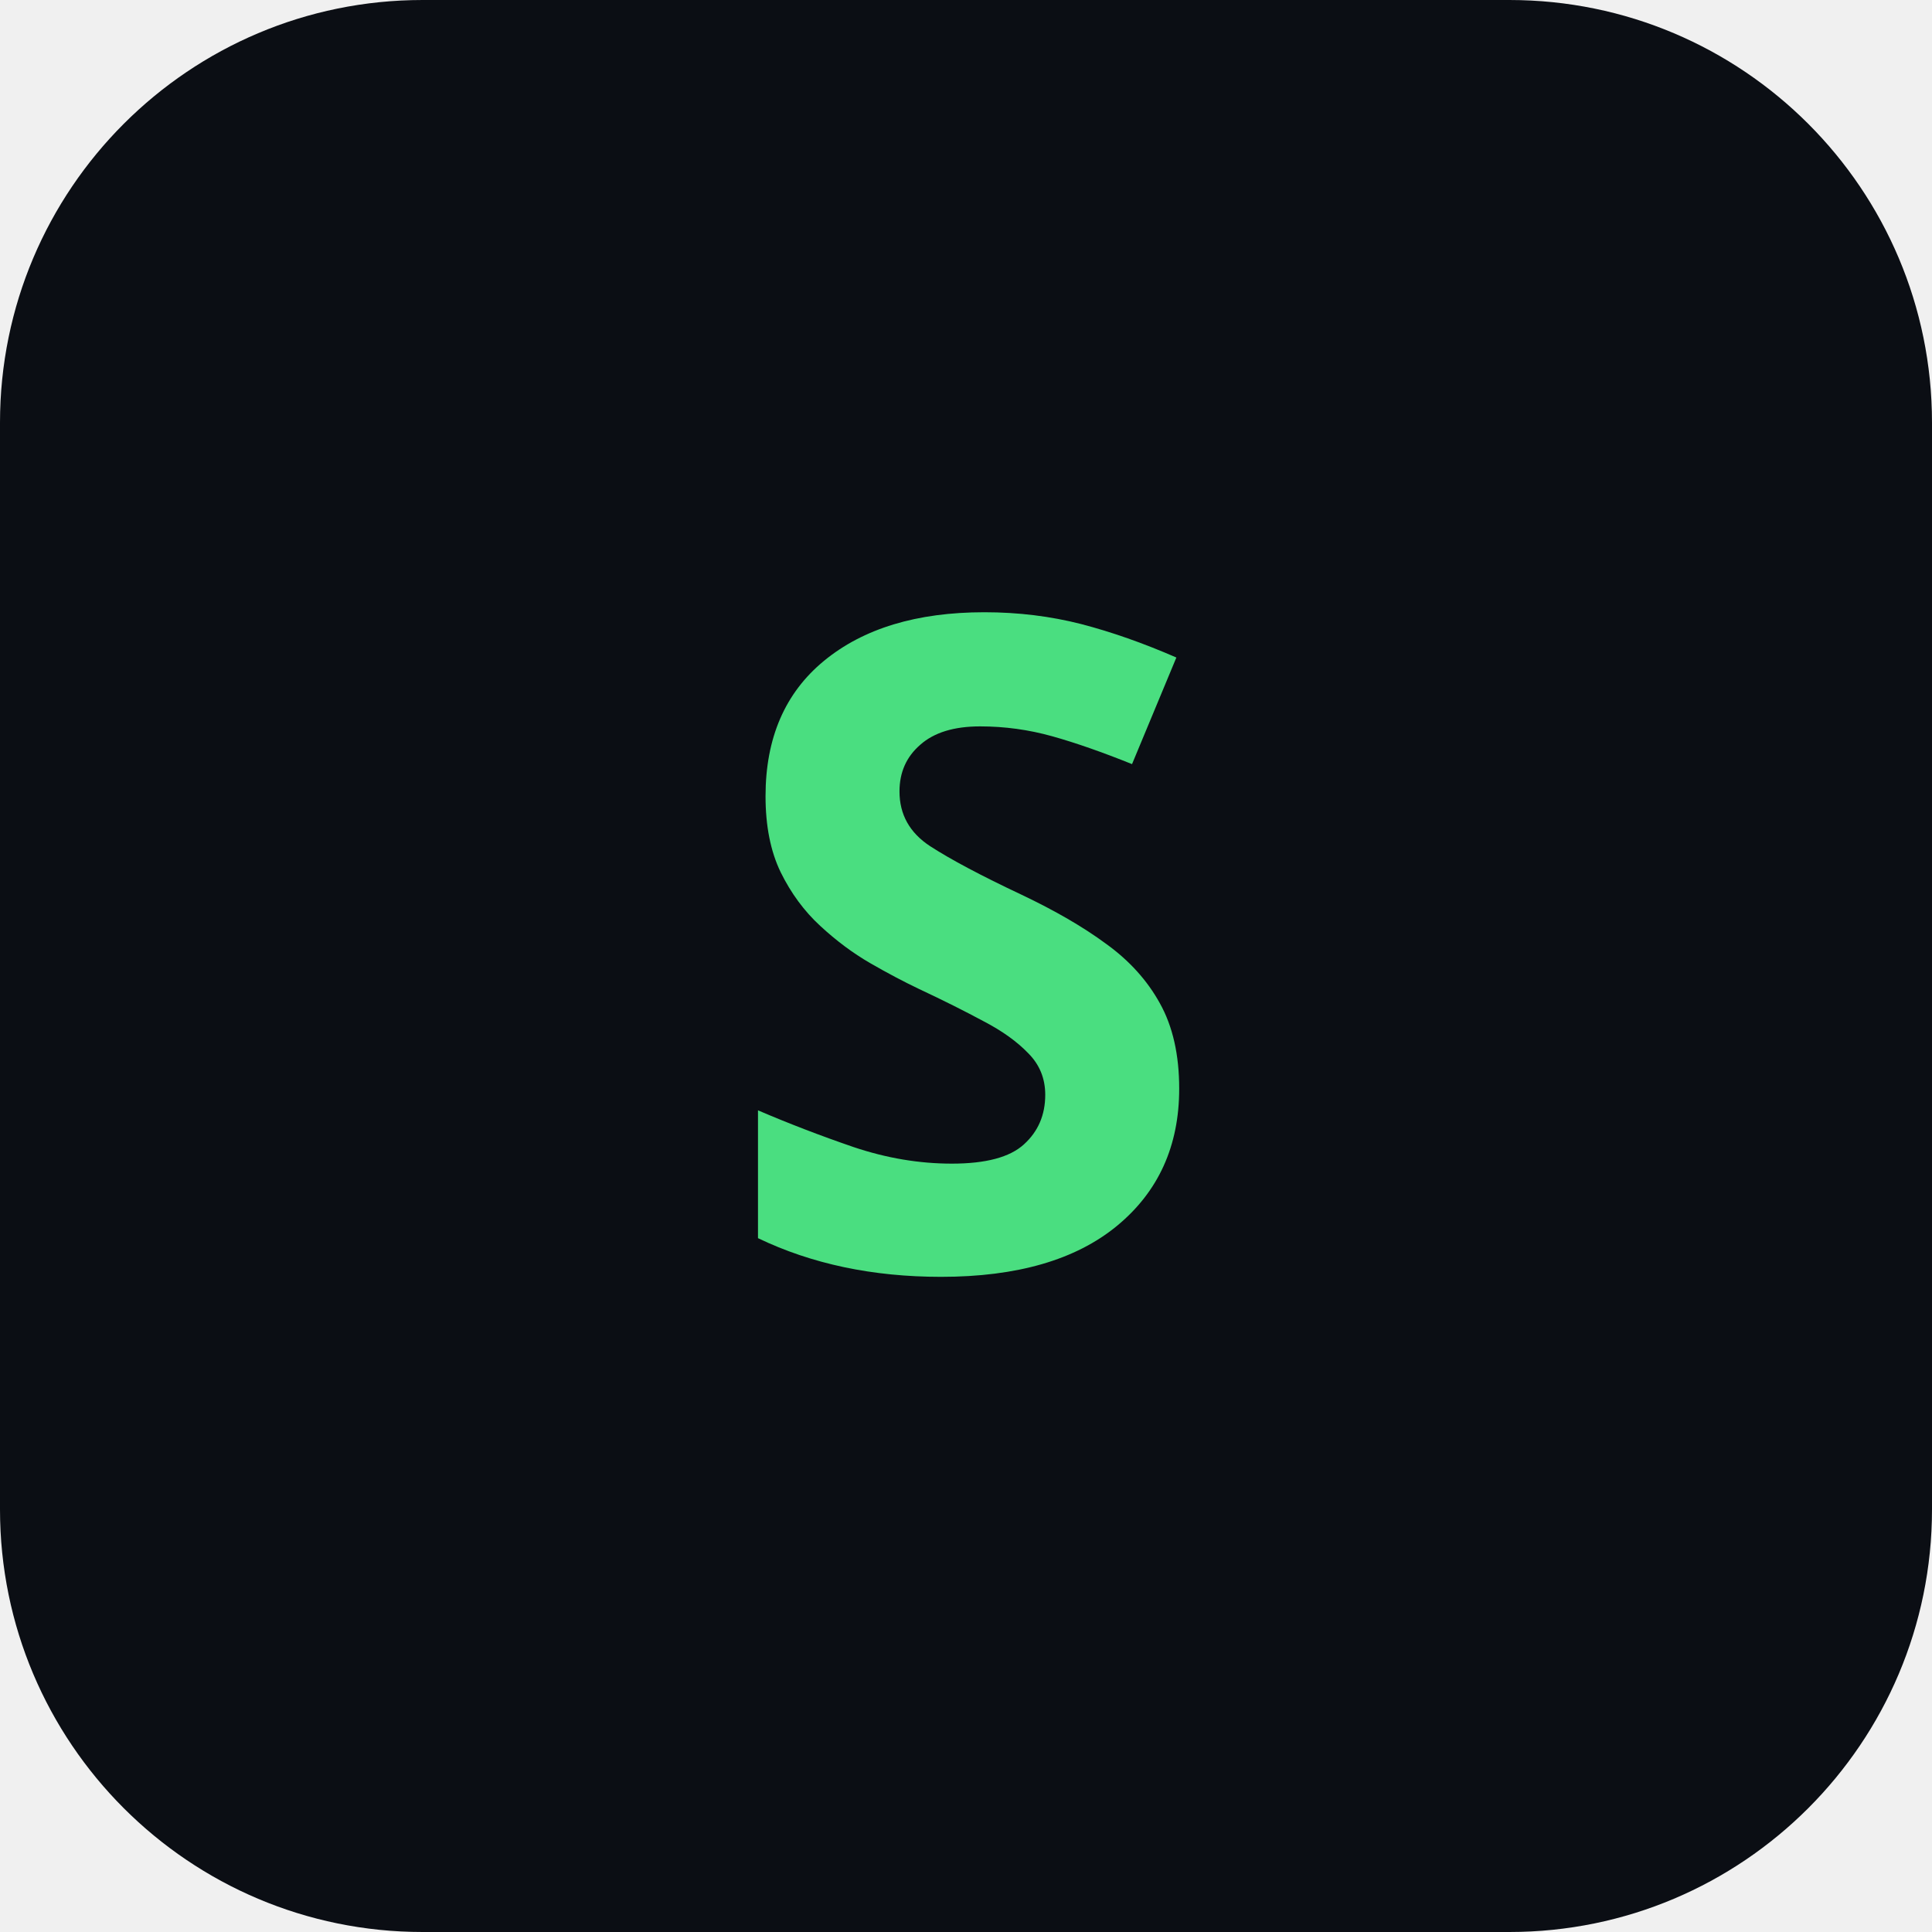
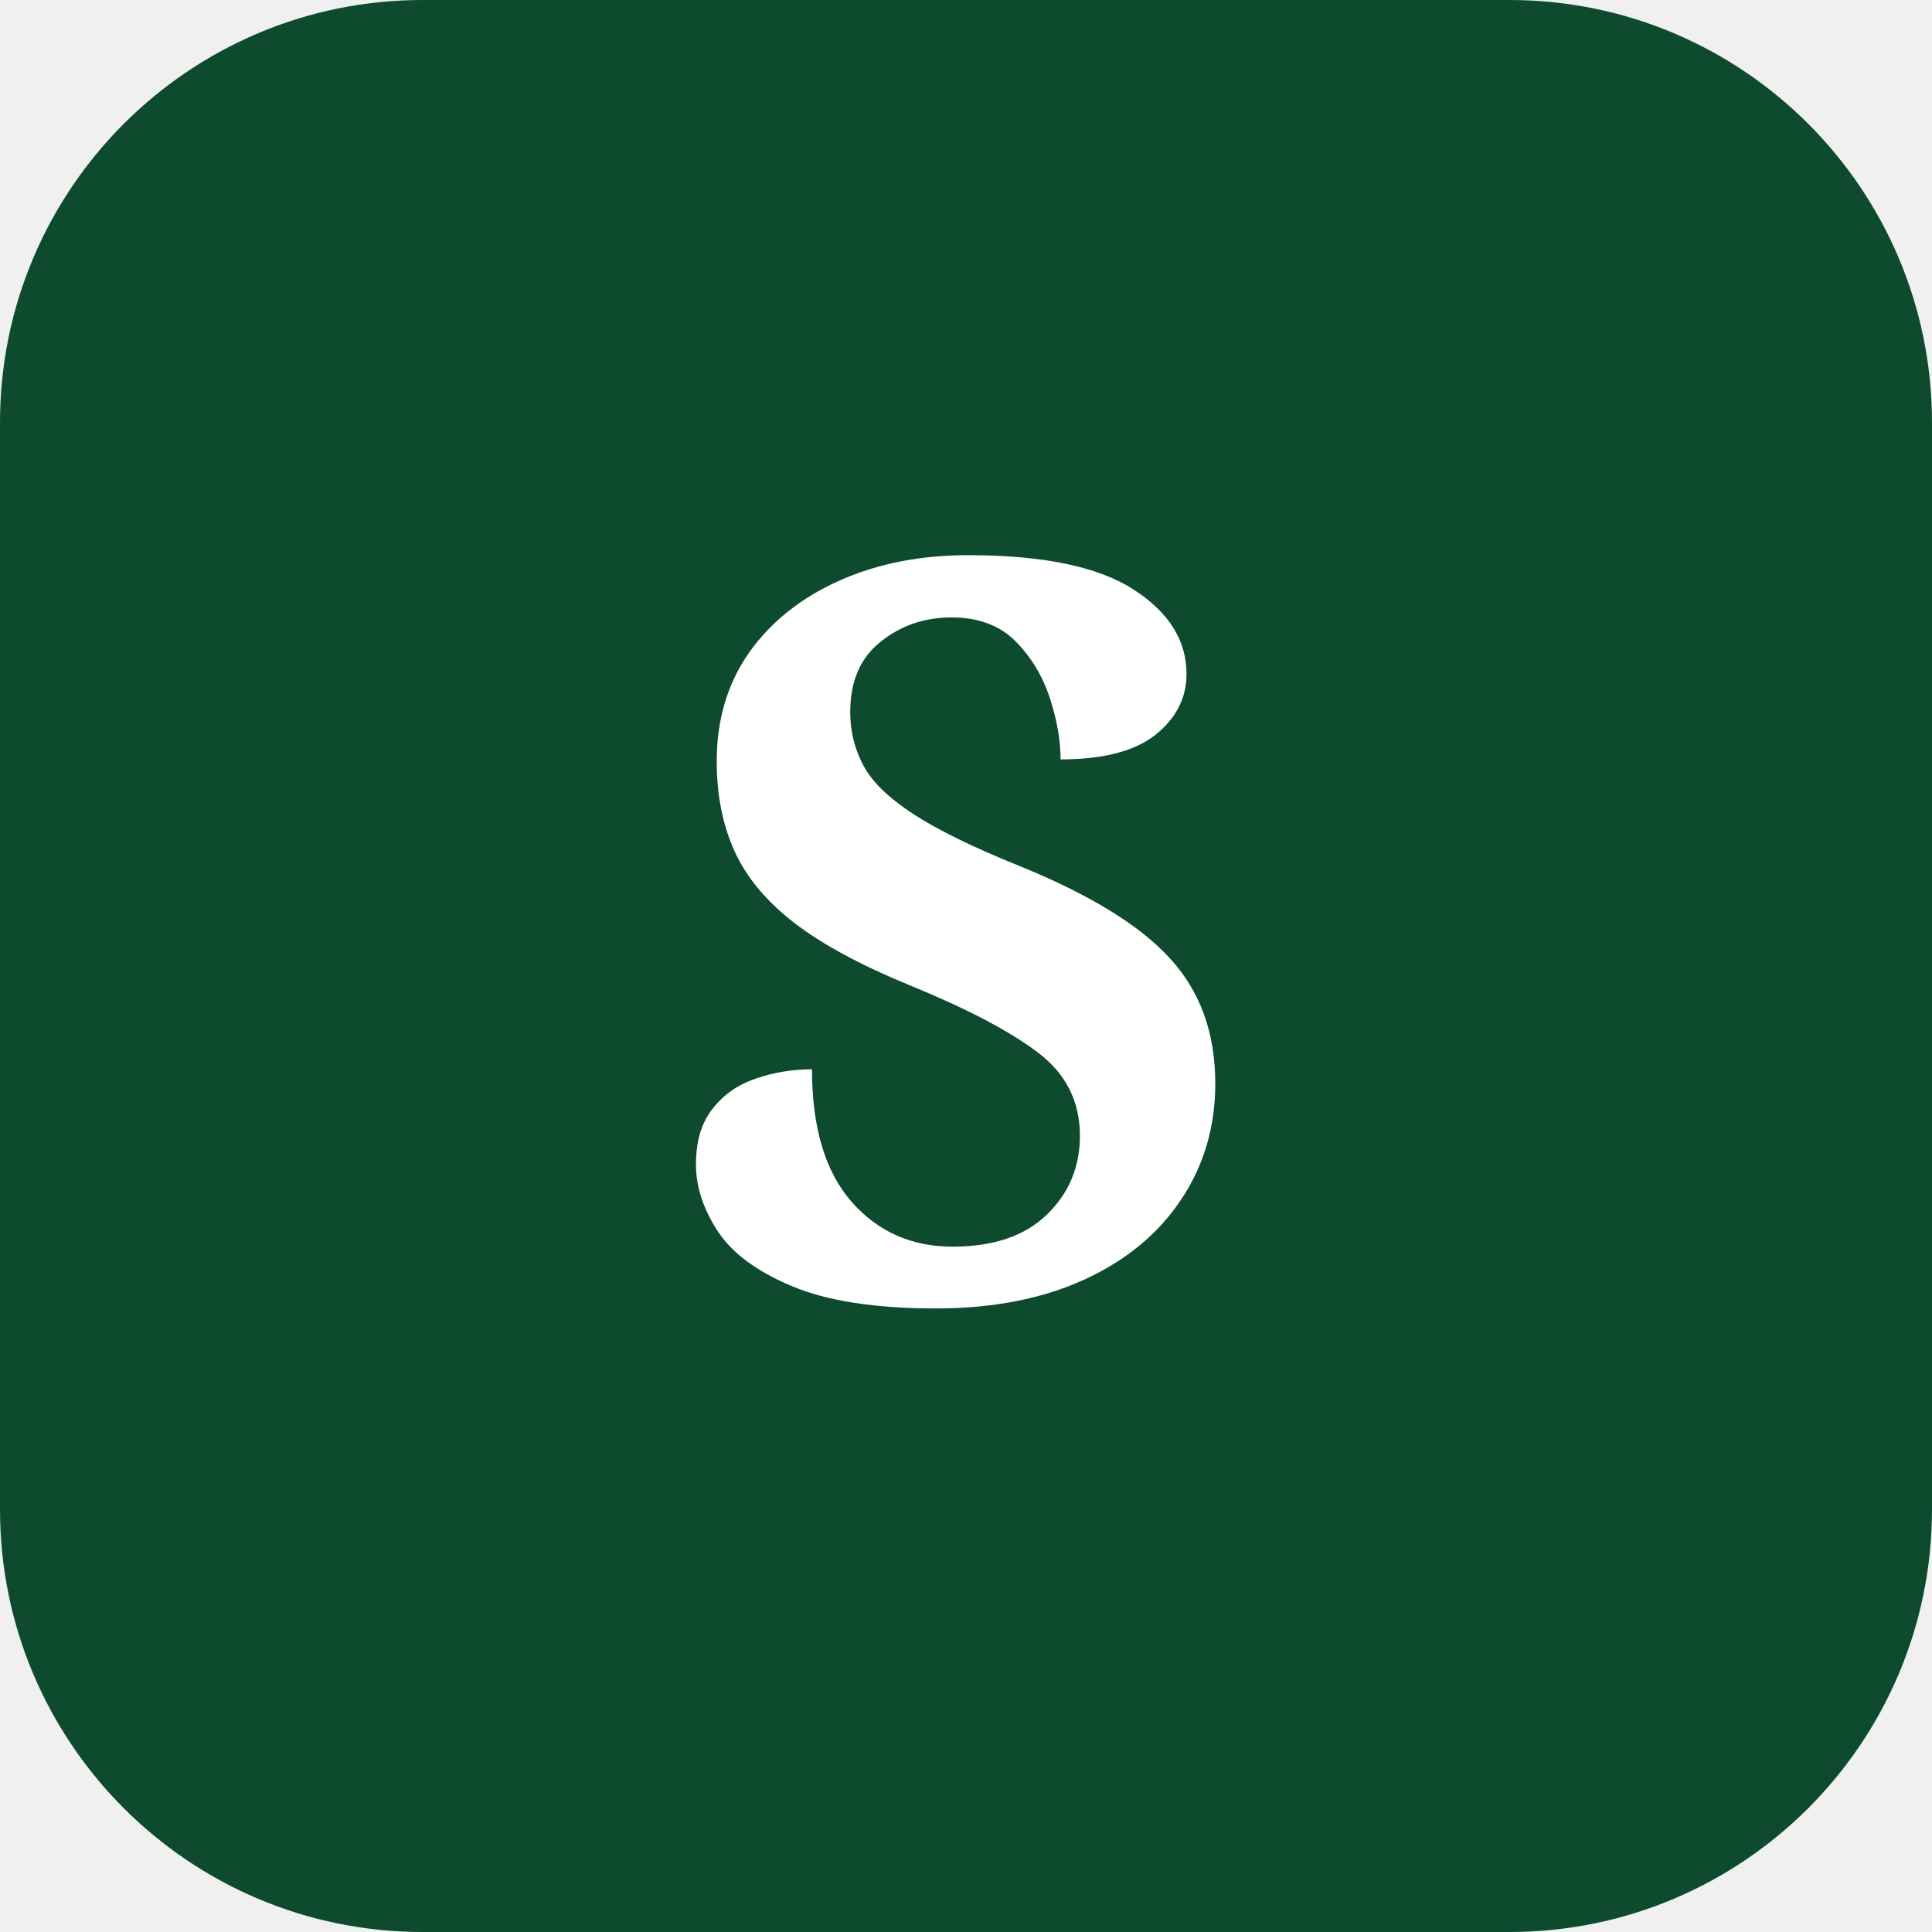
<svg xmlns="http://www.w3.org/2000/svg" viewBox="0 0 64 64">
-   <rect width="64" height="64" rx="14" fill="#0b0e14" />
-   <text x="32" y="42" font-family="system-ui,sans-serif" font-size="30" font-weight="800" fill="#4ade80" text-anchor="middle">S</text>
+   <rect width="64" height="64" rx="14" fill="#0d4a2e" />
+   <text x="32" y="43" font-family="Georgia, serif" font-size="34" font-weight="600" fill="#ffffff" text-anchor="middle">S</text>
</svg>
